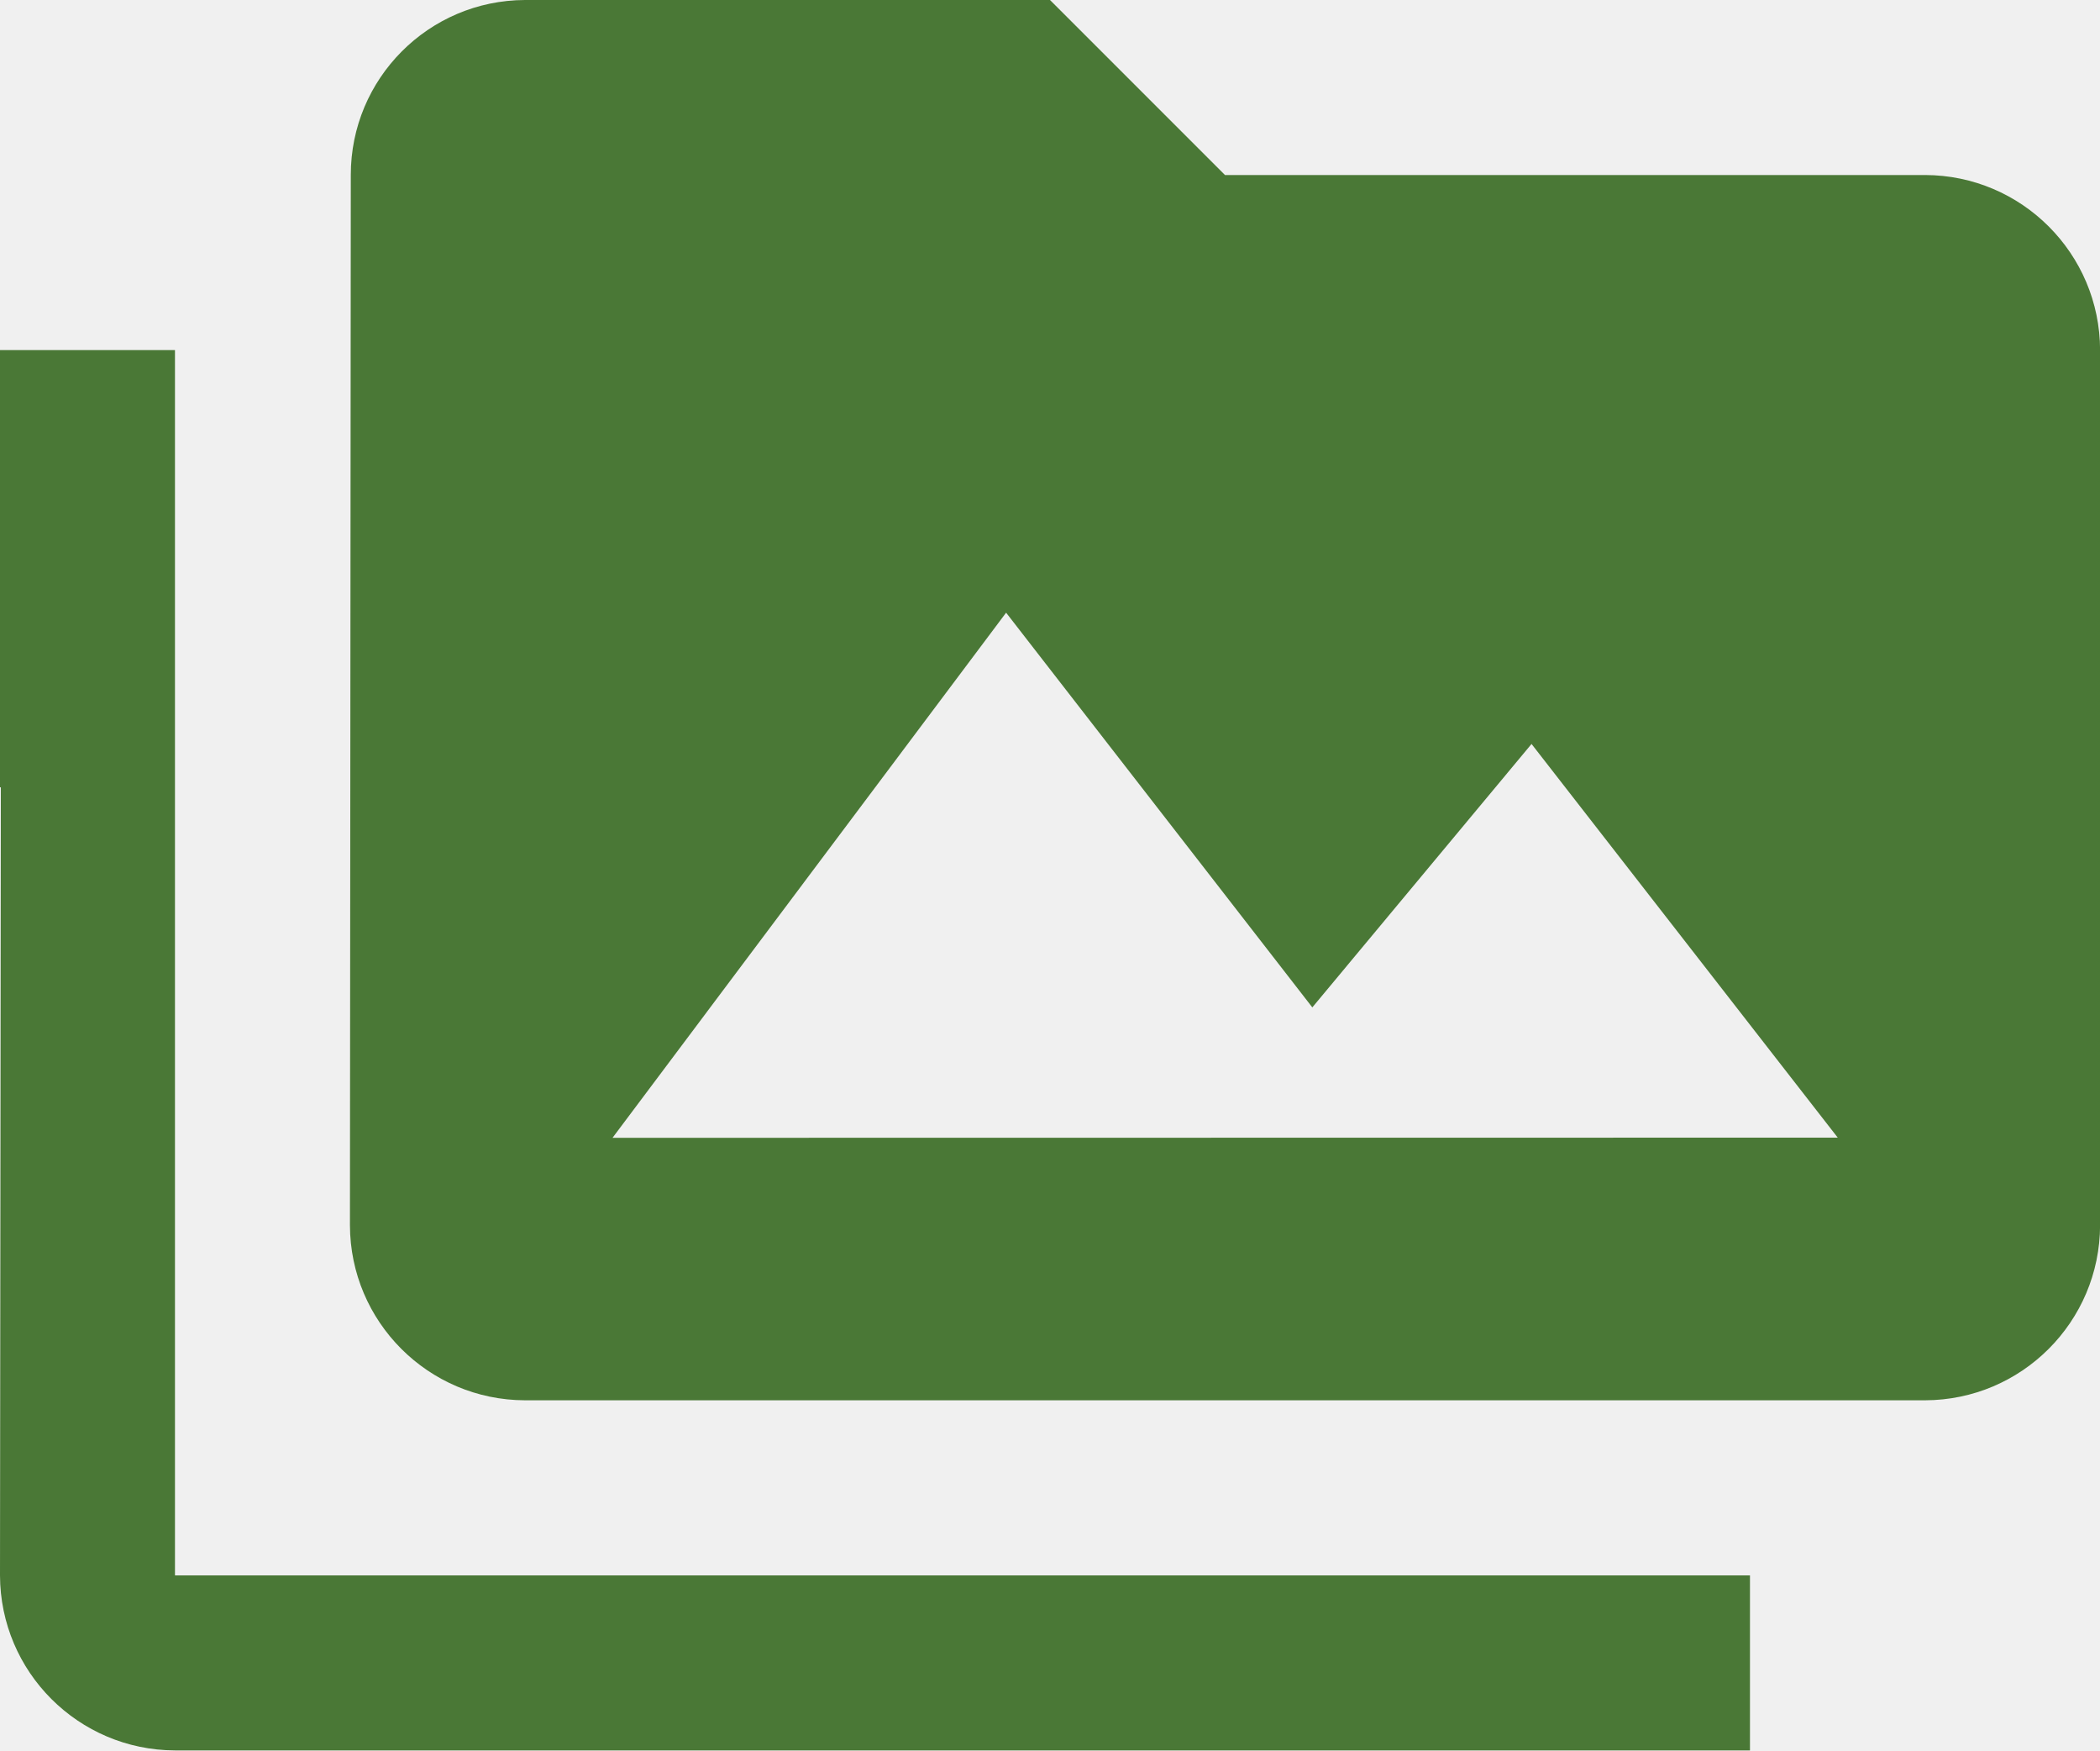
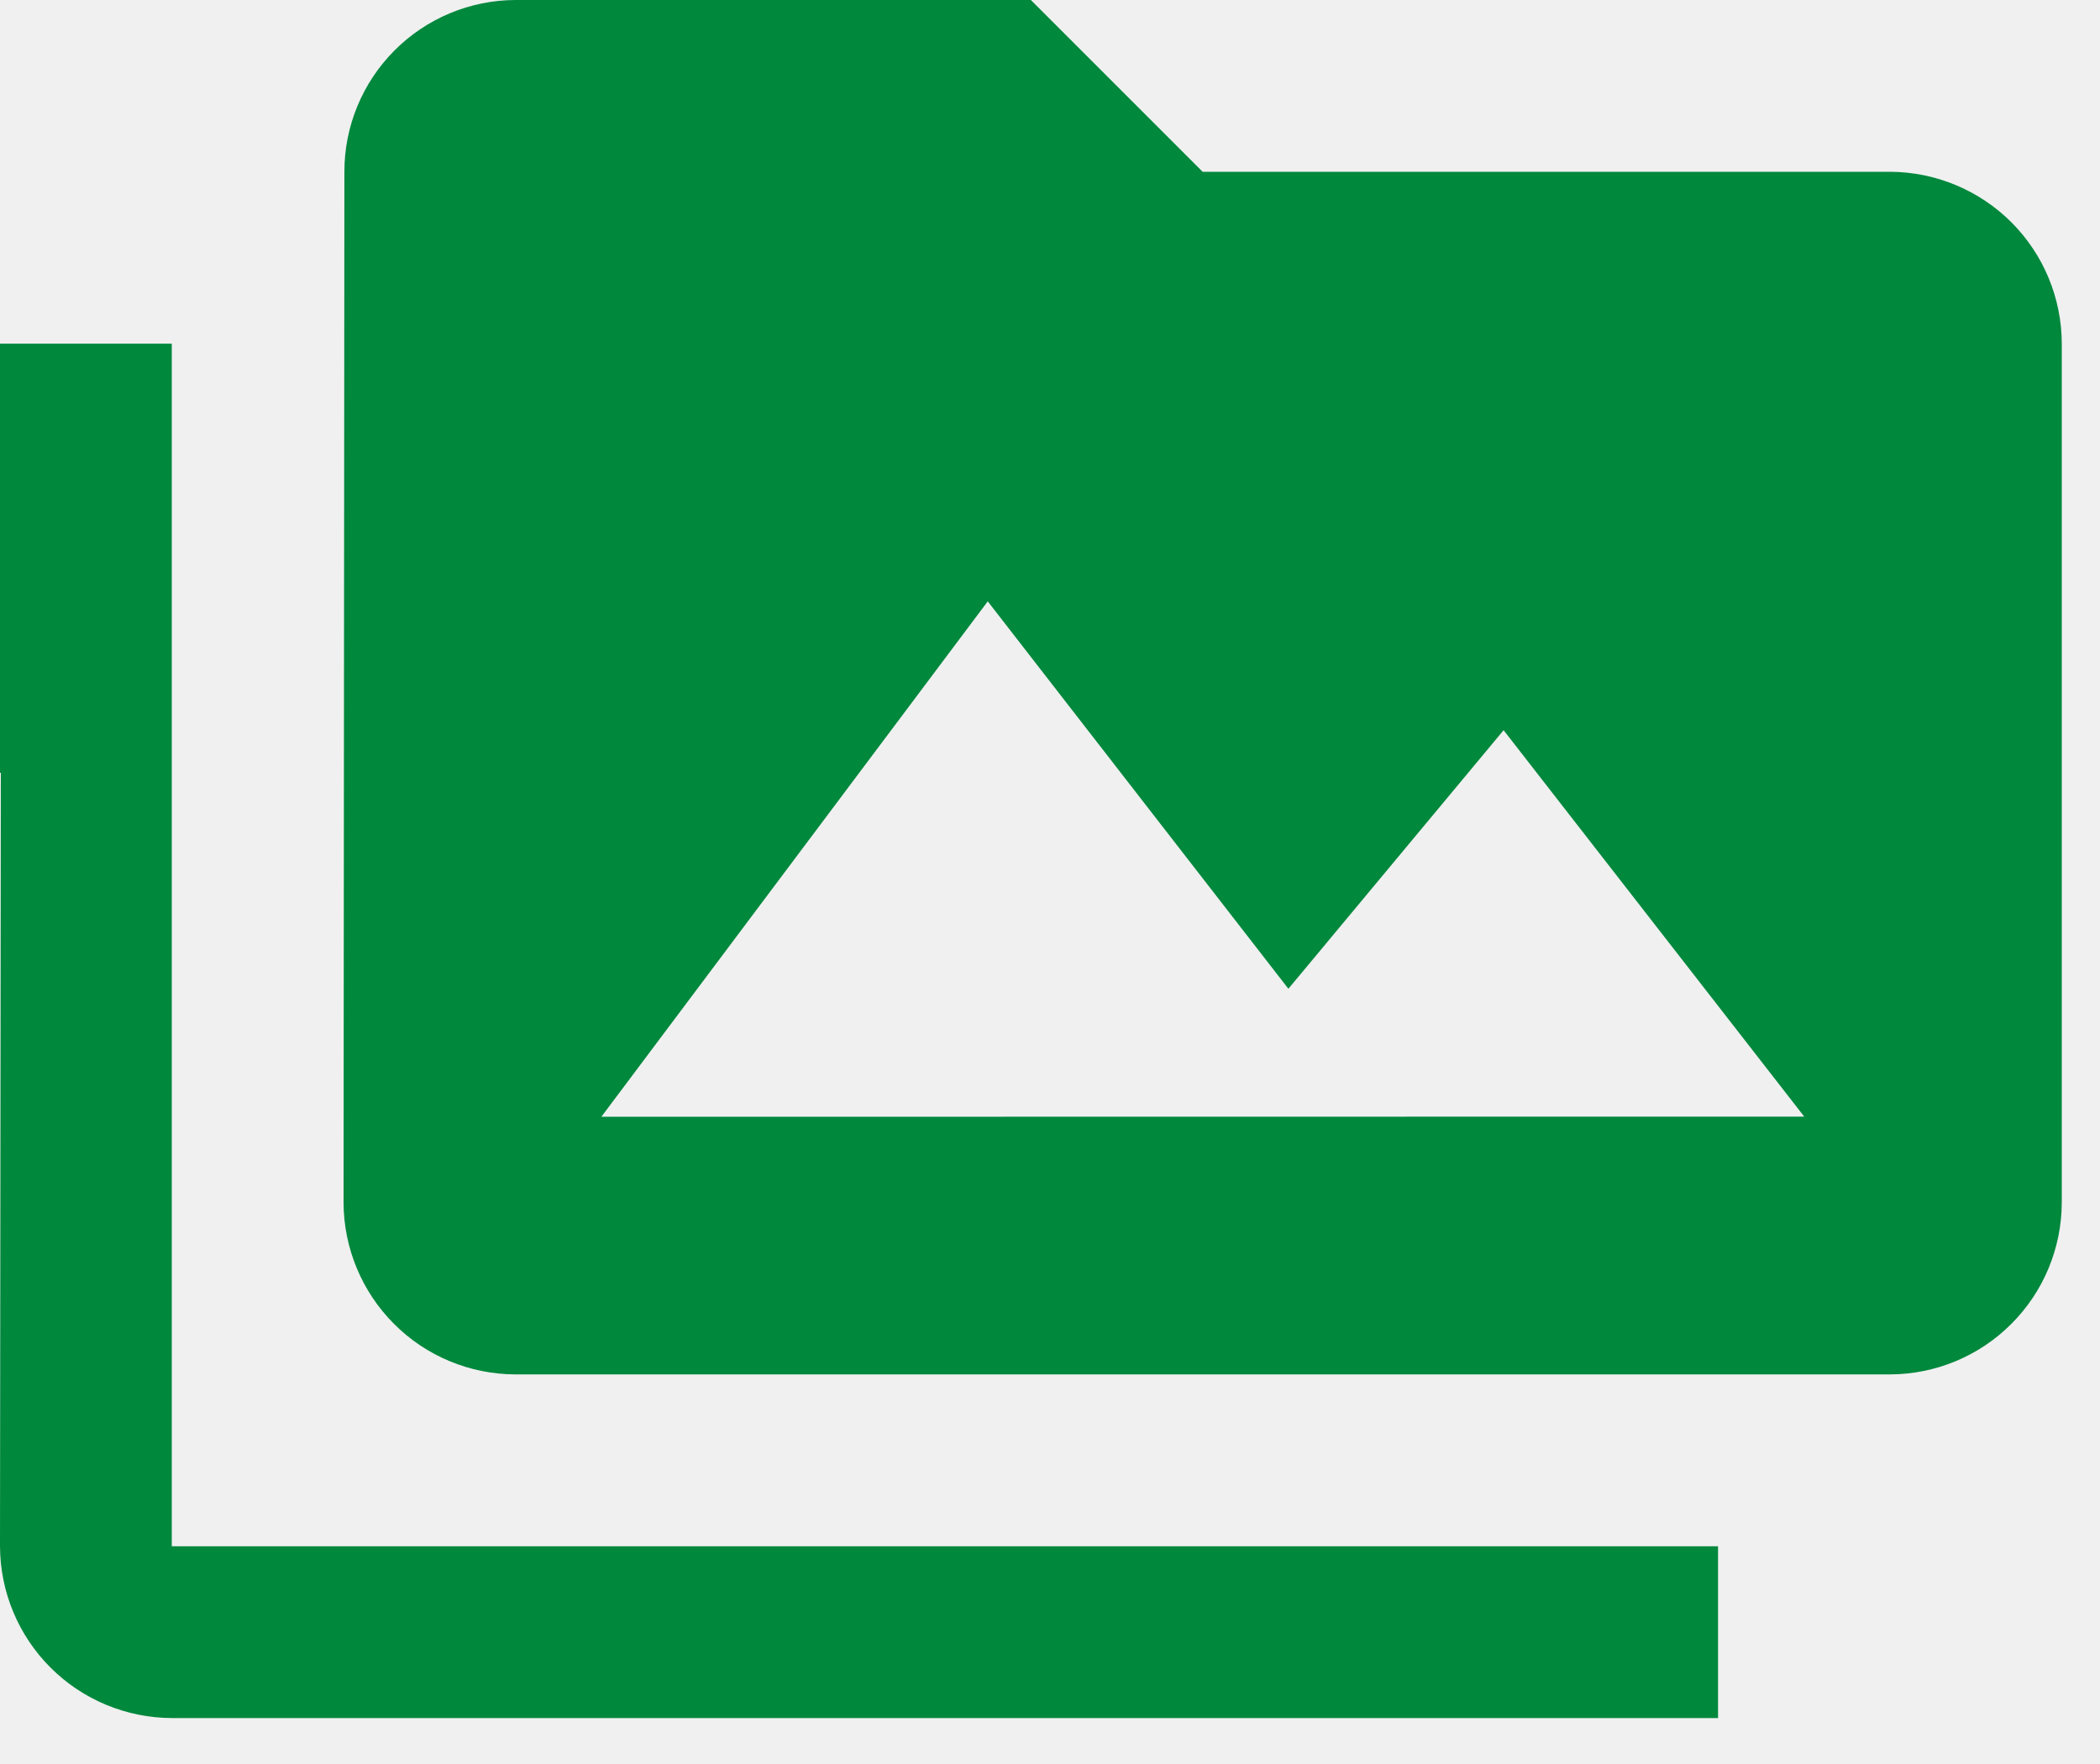
- <svg xmlns="http://www.w3.org/2000/svg" width="24.544" height="20.453" viewBox="0 0 24.544 20.453">
-   <path id="Icon_material-perm-media" data-name="Icon material-perm-media" d="M2.045,7.091H0V12.2H.01L0,21.408a2.051,2.051,0,0,0,2.045,2.045H20.453V21.408H2.045ZM22.5,5.045H14.317L12.272,3H6.136A2.043,2.043,0,0,0,4.1,5.045l-.01,12.272a2.051,2.051,0,0,0,2.045,2.045H22.5a2.051,2.051,0,0,0,2.045-2.045V7.091A2.051,2.051,0,0,0,22.5,5.045ZM7.159,16.295l4.6-6.136,3.579,4.612L17.9,11.693l3.579,4.6Z" transform="translate(0 -3)" fill="#4a7836" />
+ <svg xmlns="http://www.w3.org/2000/svg" width="25" height="21" viewBox="0 0 25 21" fill="none">
+   <g clip-path="url(#clip0_222_27)">
+     <path d="M2.045 4.091H0V9.2H0.01L0 18.408C0.002 18.95 0.218 19.469 0.601 19.852C0.984 20.235 1.503 20.451 2.045 20.453H20.453V18.408H2.045V4.091ZM22.5 2.045H14.317L12.272 0H6.136C5.595 0.002 5.077 0.218 4.695 0.602C4.314 0.985 4.099 1.504 4.1 2.045L4.09 14.317C4.092 14.859 4.308 15.378 4.691 15.761C5.074 16.145 5.593 16.36 6.135 16.362H22.5C23.042 16.36 23.561 16.145 23.944 15.761C24.328 15.378 24.543 14.859 24.545 14.317V4.091C24.544 3.549 24.328 3.029 23.945 2.646C23.561 2.263 23.042 2.047 22.5 2.045ZM7.159 13.295L11.759 7.159L15.338 11.771L17.9 8.693L21.479 13.293L7.159 13.295Z" fill="#00883D" />
+   </g>
+   <defs>
+     <clipPath id="clip0_222_27">
+       <rect width="24.544" height="20.453" fill="white" />
+     </clipPath>
+   </defs>
</svg>
